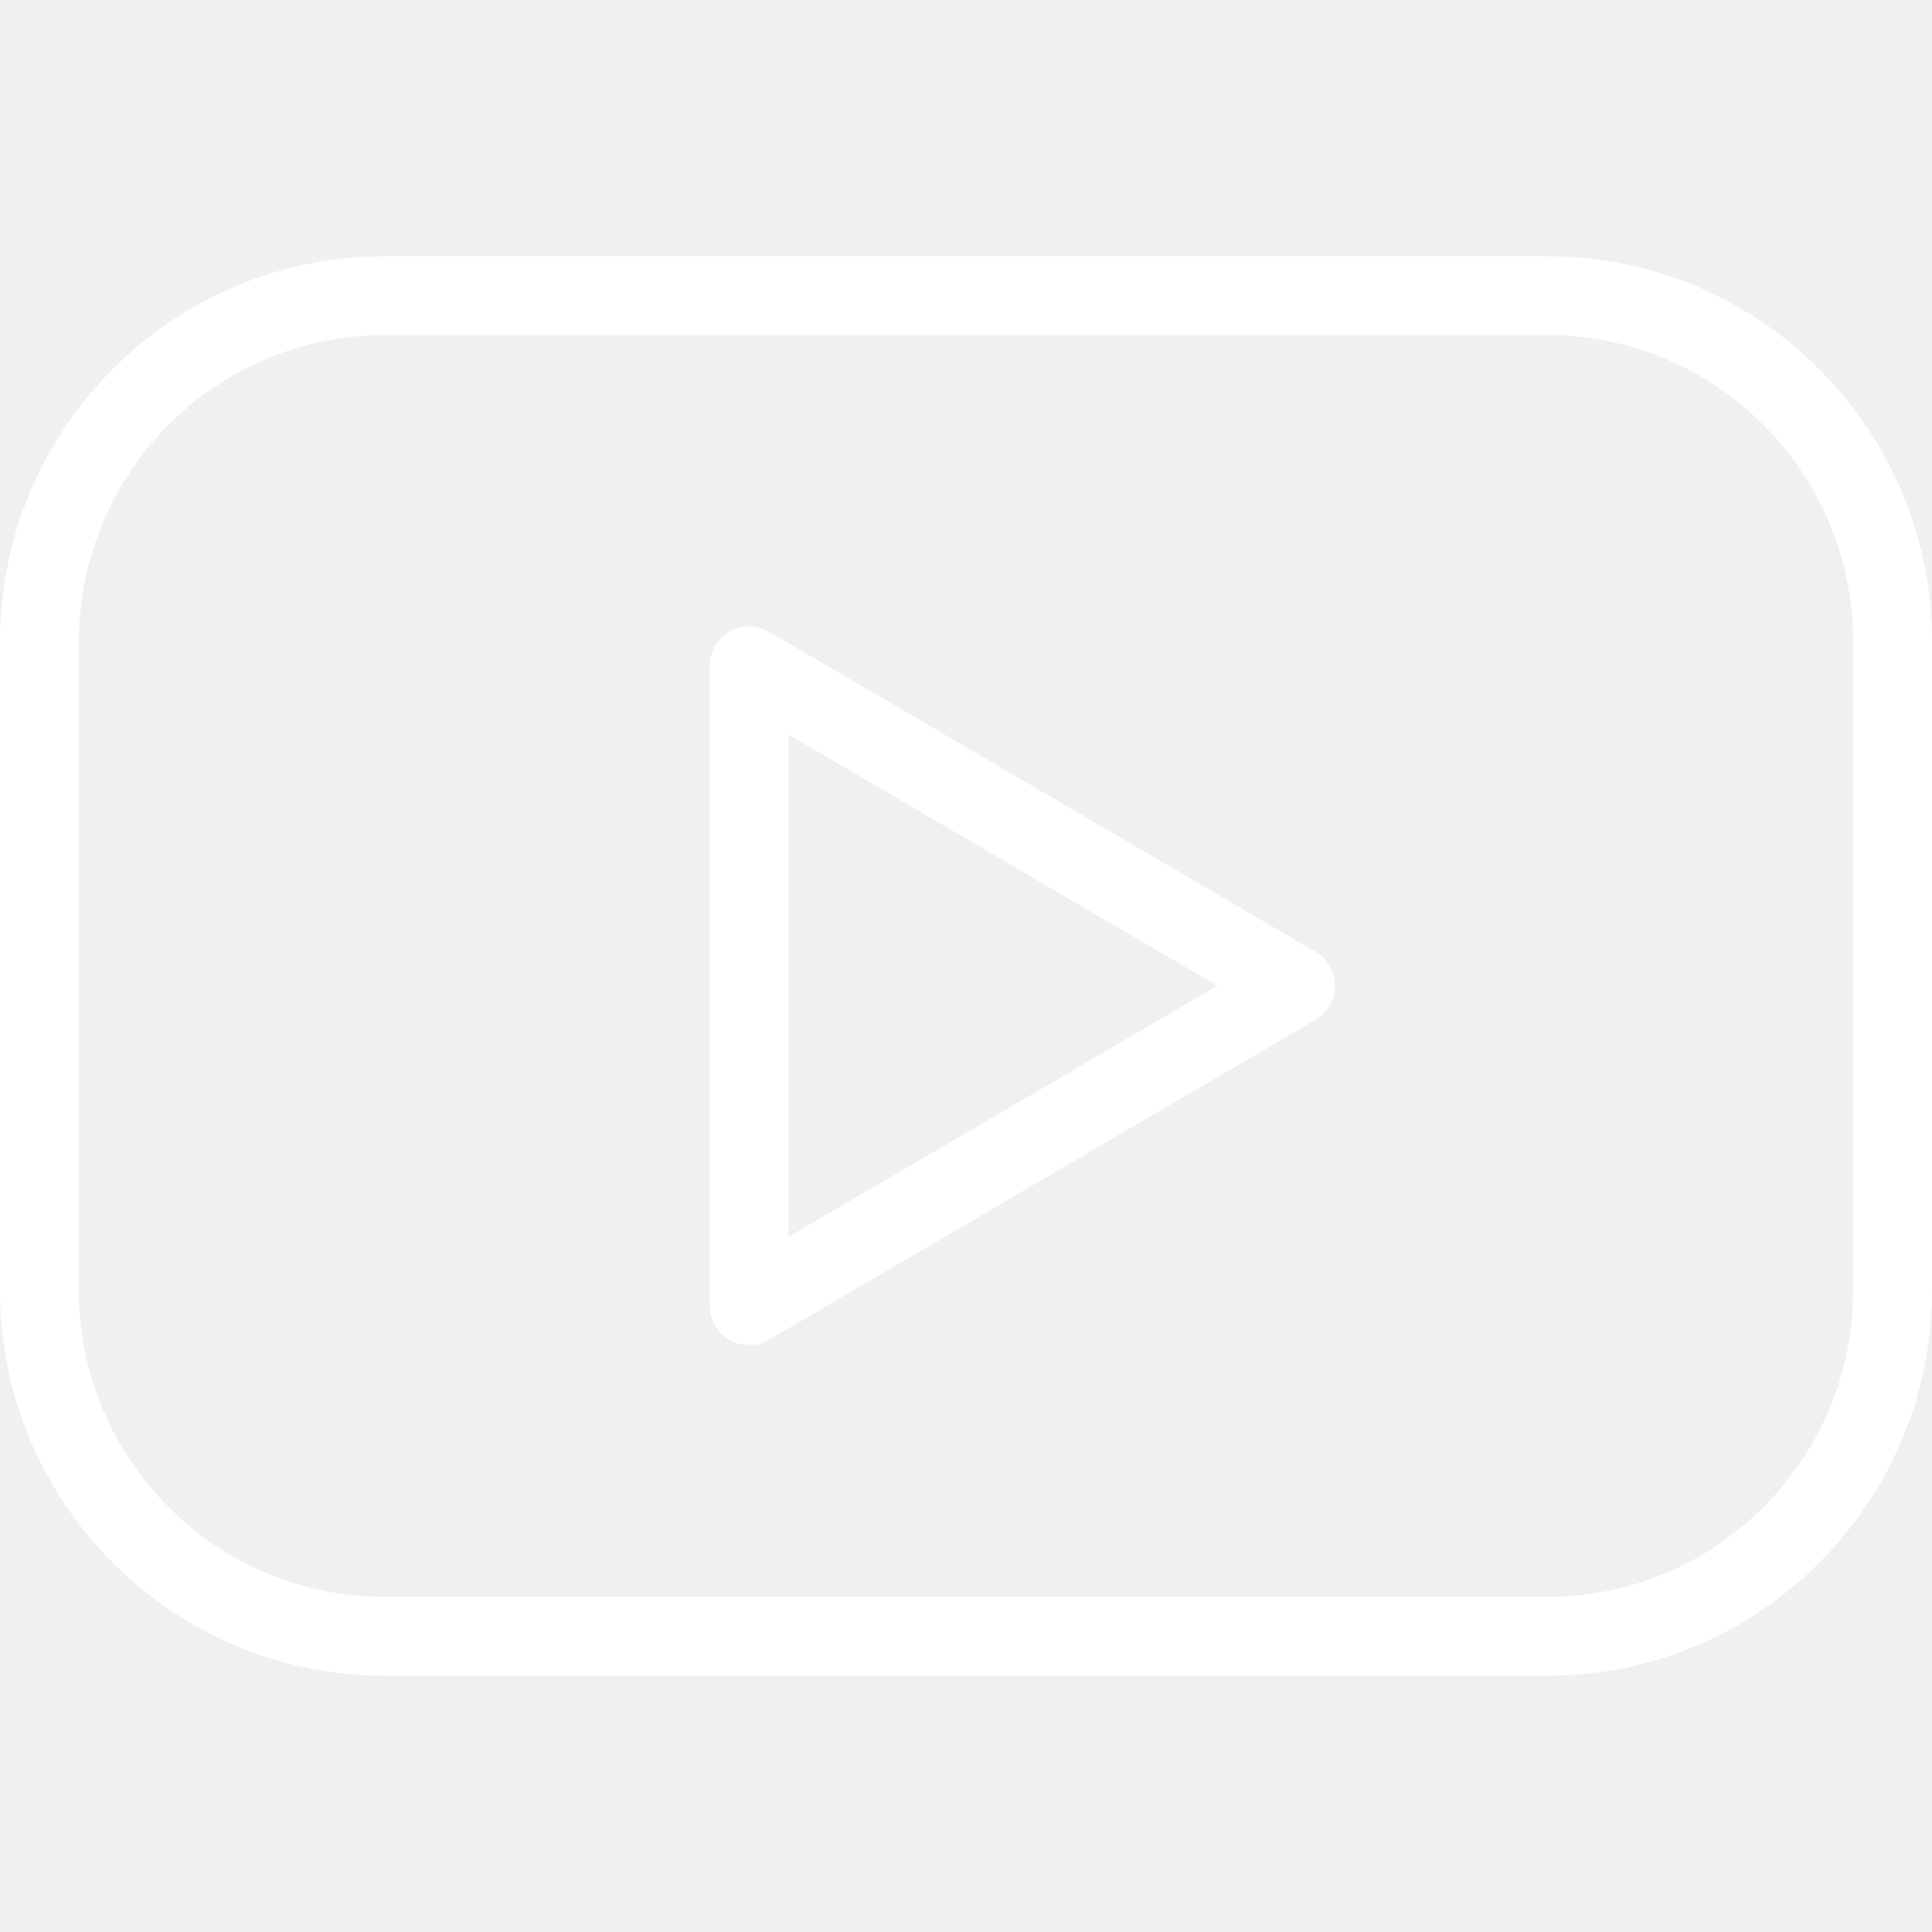
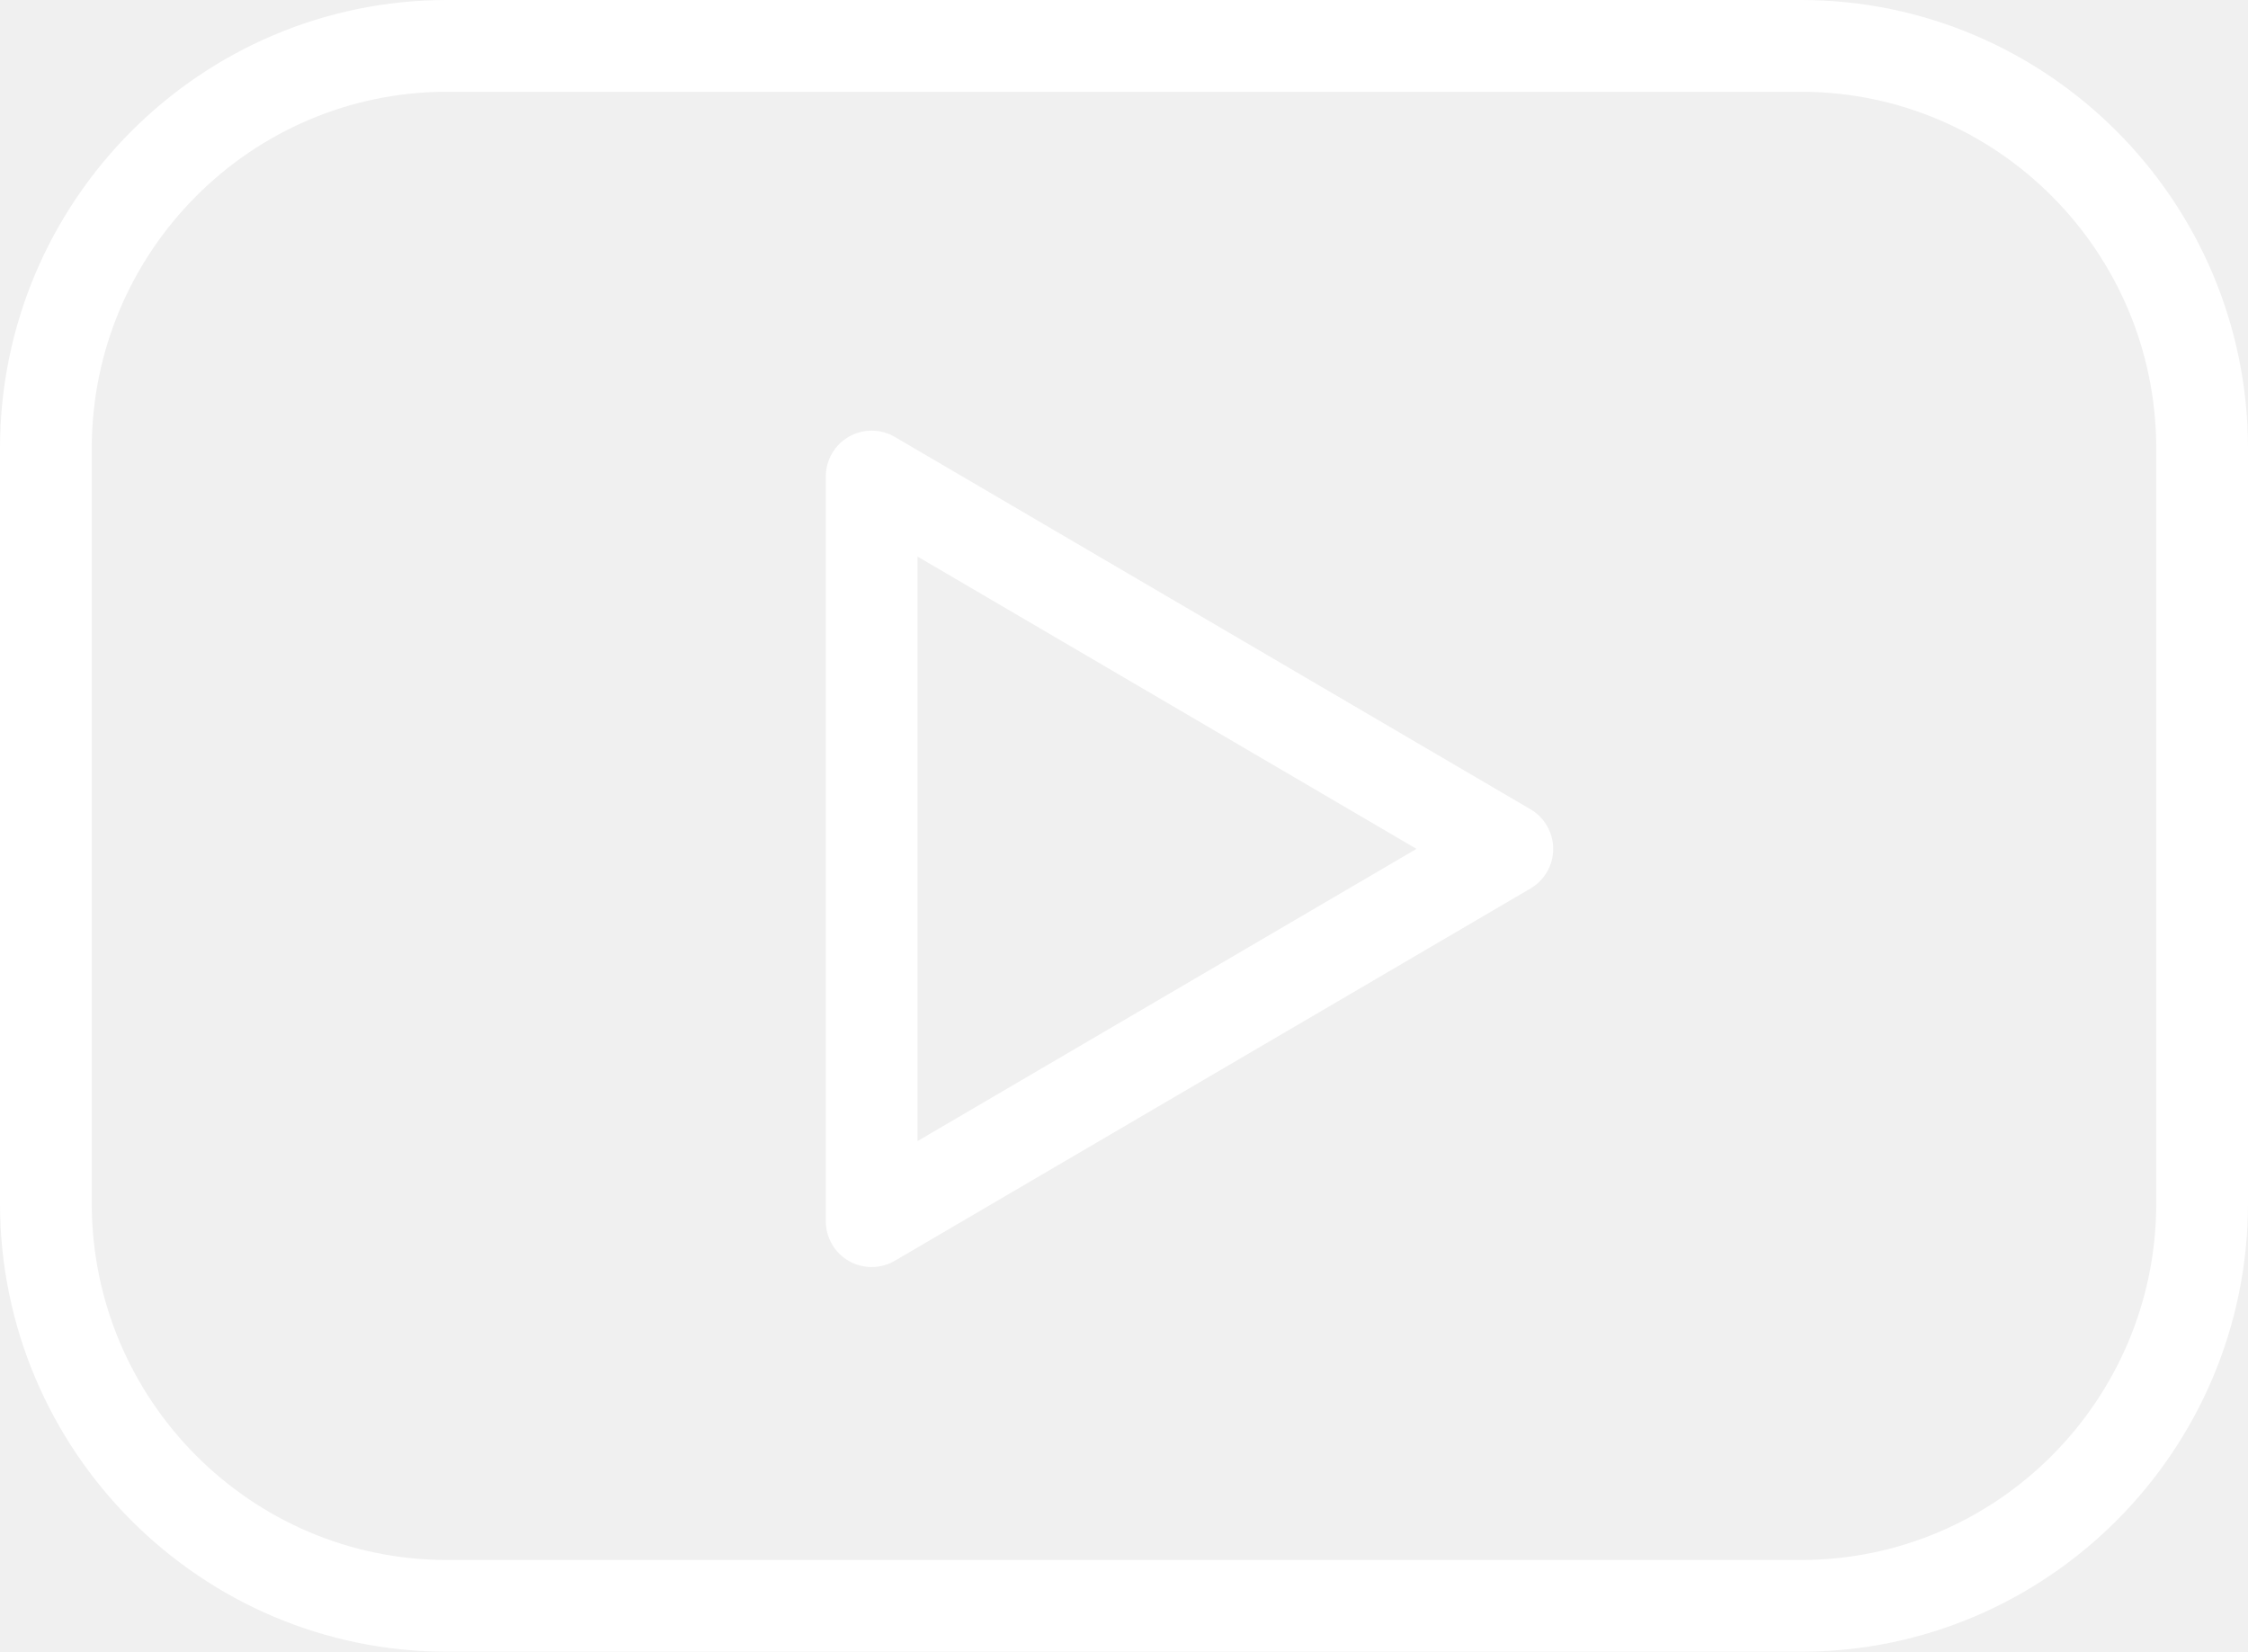
- <svg xmlns="http://www.w3.org/2000/svg" version="1.1" id="Capa_1" fill="white" xmlnsXlink="http://www.w3.org/1999/xlink" x="0px" y="0px" viewBox="0 0 49 49" style="enable-background:new 0 0 49 49;" xml:space="preserve">
-   <g>
-     <g>
-       <path d="M39.256,6.5H9.744C4.371,6.5,0,10.885,0,16.274v16.451c0,5.39,4.371,9.774,9.744,9.774h29.512    c5.373,0,9.744-4.385,9.744-9.774V16.274C49,10.885,44.629,6.5,39.256,6.5z M47,32.726c0,4.287-3.474,7.774-7.744,7.774H9.744    C5.474,40.5,2,37.012,2,32.726V16.274C2,11.988,5.474,8.5,9.744,8.5h29.512c4.27,0,7.744,3.488,7.744,7.774V32.726z" />
-       <path d="M33.36,24.138l-13.855-8.115c-0.308-0.18-0.691-0.183-1.002-0.005S18,16.527,18,16.886v16.229    c0,0.358,0.192,0.69,0.502,0.868c0.154,0.088,0.326,0.132,0.498,0.132c0.175,0,0.349-0.046,0.505-0.137l13.855-8.113    c0.306-0.179,0.495-0.508,0.495-0.863S33.667,24.317,33.36,24.138z M20,31.37V18.63l10.876,6.371L20,31.37z" />
-     </g>
-   </g>
+ <svg xmlns="http://www.w3.org/2000/svg" fill="#FFF" xmlnsxlink="http://www.w3.org/1999/xlink" xml:space="preserve" viewBox="0 6.5 49 36">
+   <path d="M39.256,6.5H9.744C4.371,6.5,0,10.885,0,16.274v16.451c0,5.39,4.371,9.774,9.744,9.774h29.512    c5.373,0,9.744-4.385,9.744-9.774V16.274C49,10.885,44.629,6.5,39.256,6.5z M47,32.726c0,4.287-3.474,7.774-7.744,7.774H9.744    C5.474,40.5,2,37.012,2,32.726V16.274C2,11.988,5.474,8.5,9.744,8.5h29.512c4.27,0,7.744,3.488,7.744,7.774V32.726z">
+ 	</path>
+   <path d="M33.36,24.138l-13.855-8.115c-0.308-0.18-0.691-0.183-1.002-0.005S18,16.527,18,16.886v16.229    c0,0.358,0.192,0.69,0.502,0.868c0.154,0.088,0.326,0.132,0.498,0.132c0.175,0,0.349-0.046,0.505-0.137l13.855-8.113    c0.306-0.179,0.495-0.508,0.495-0.863S33.667,24.317,33.36,24.138z M20,31.37V18.63l10.876,6.371L20,31.37z">
+ 	</path>
</svg>
